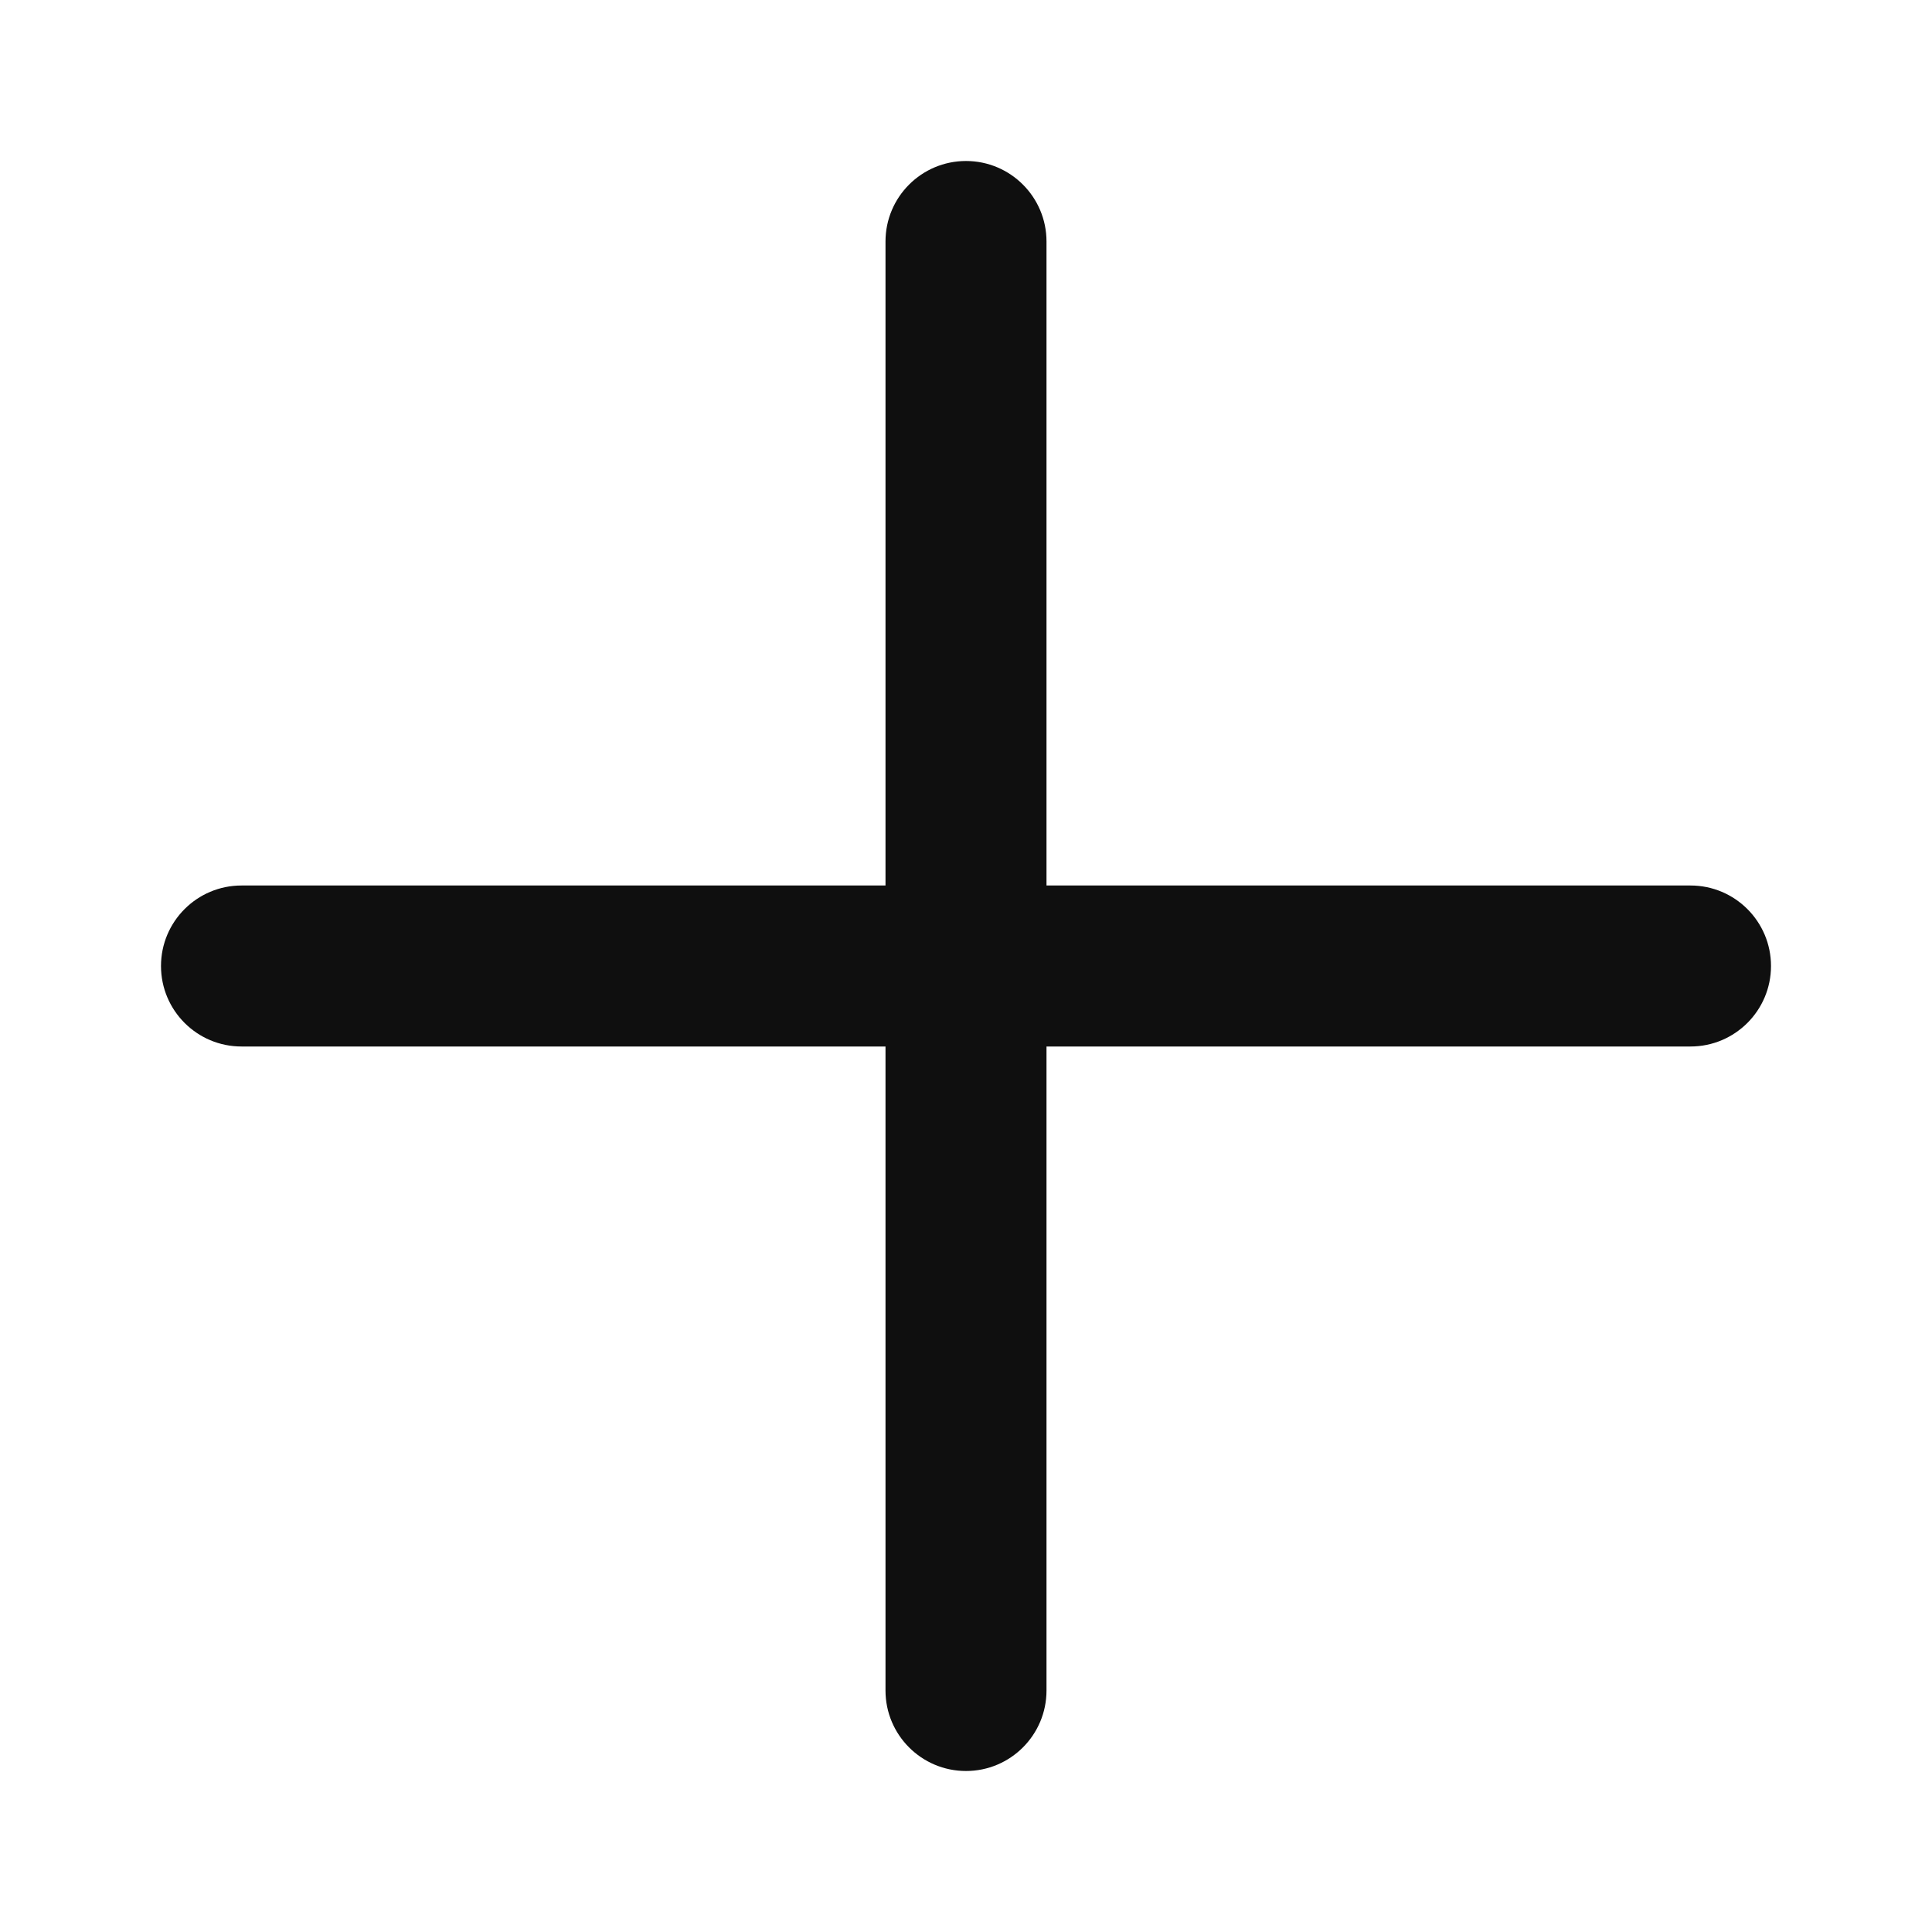
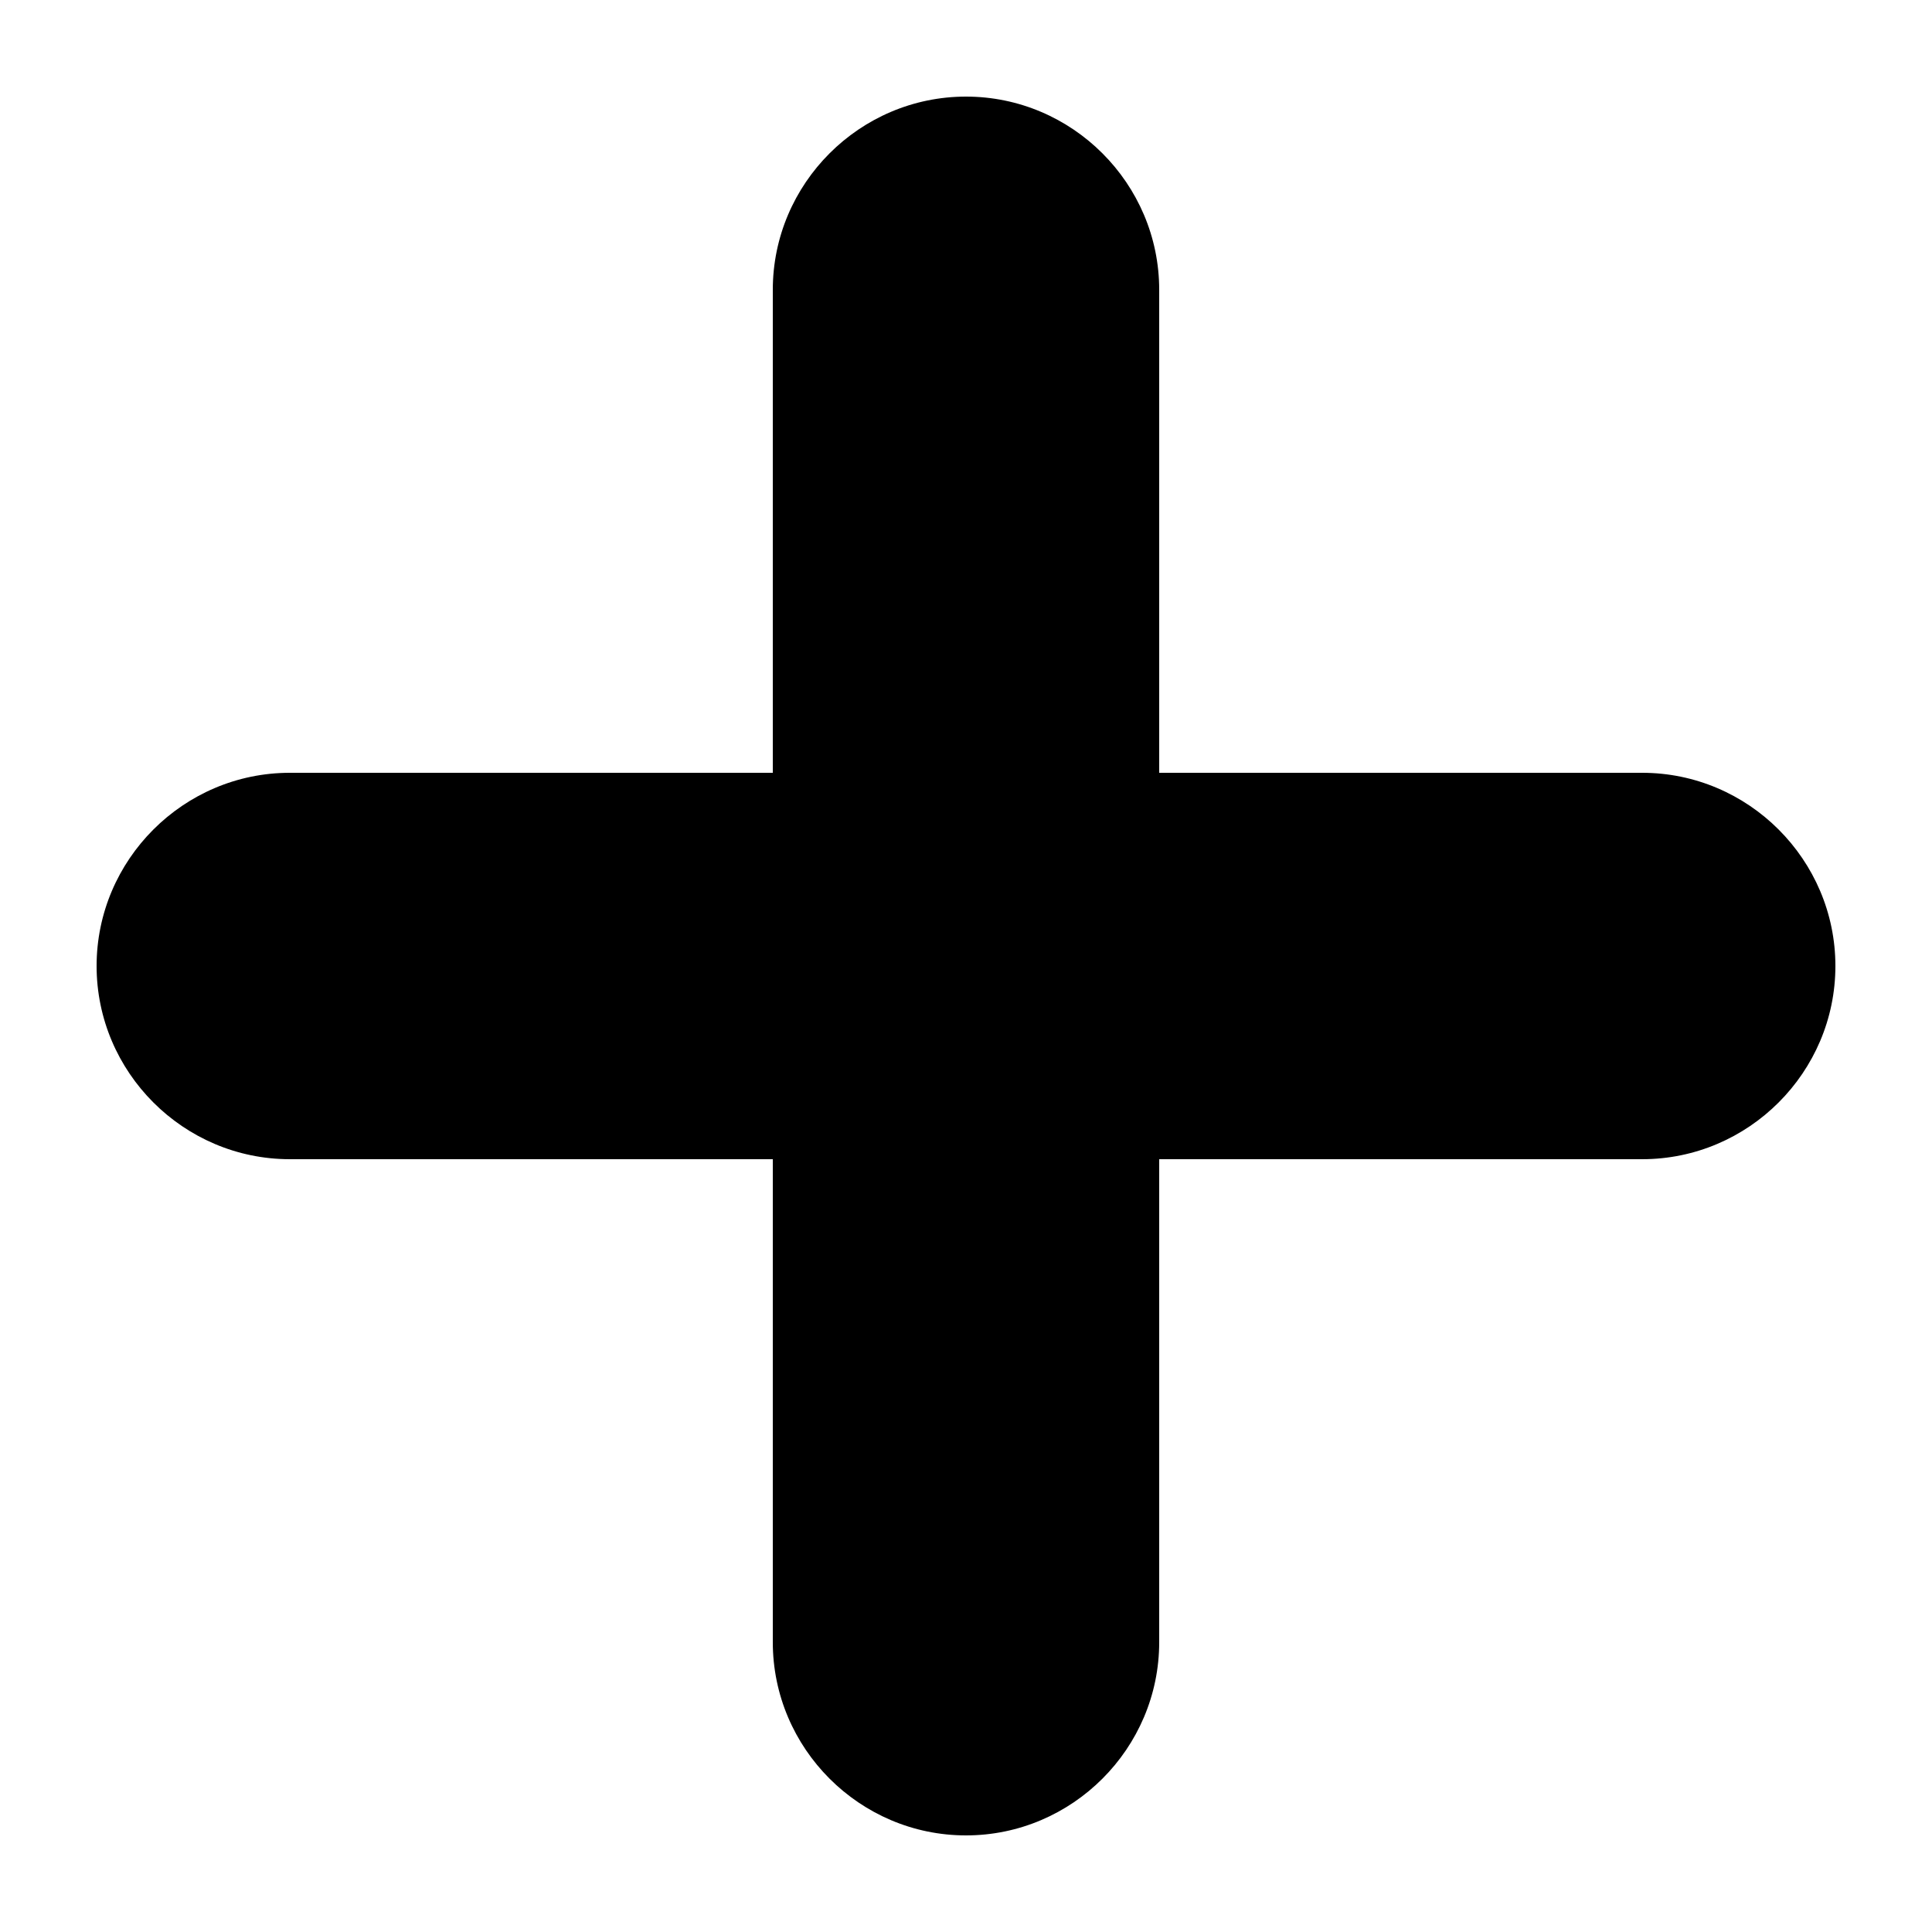
- <svg xmlns="http://www.w3.org/2000/svg" width="800px" height="800px" viewBox="0 0 24 24" fill="none">
-   <path d="M13 3C13 2.448 12.552 2 12 2C11.448 2 11 2.448 11 3V11H3C2.448 11 2 11.448 2 12C2 12.552 2.448 13 3 13H11V21C11 21.552 11.448 22 12 22C12.552 22 13 21.552 13 21V13H21C21.552 13 22 12.552 22 12C22 11.448 21.552 11 21 11H13V3Z" fill="#0F0F0F" />
+ <svg xmlns="http://www.w3.org/2000/svg" id="Layer_1" x="0" y="0" version="1.1" viewBox="0 0 20 20" style="enable-background:new 0 0 20 20" xml:space="preserve">
+   <path d="M12,3c0-1.1-0.9-2-2-2C8.9,1,8,1.9,8,3v5H3c-1.1,0-2,0.9-2,2c0,1.1,0.9,2,2,2h5v5c0,1.1,0.9,2,2,2c1.1,0,2-0.9,2-2v-5h5 c1.1,0,2-0.9,2-2c0-1.1-0.9-2-2-2h-5V3z" />
</svg>
